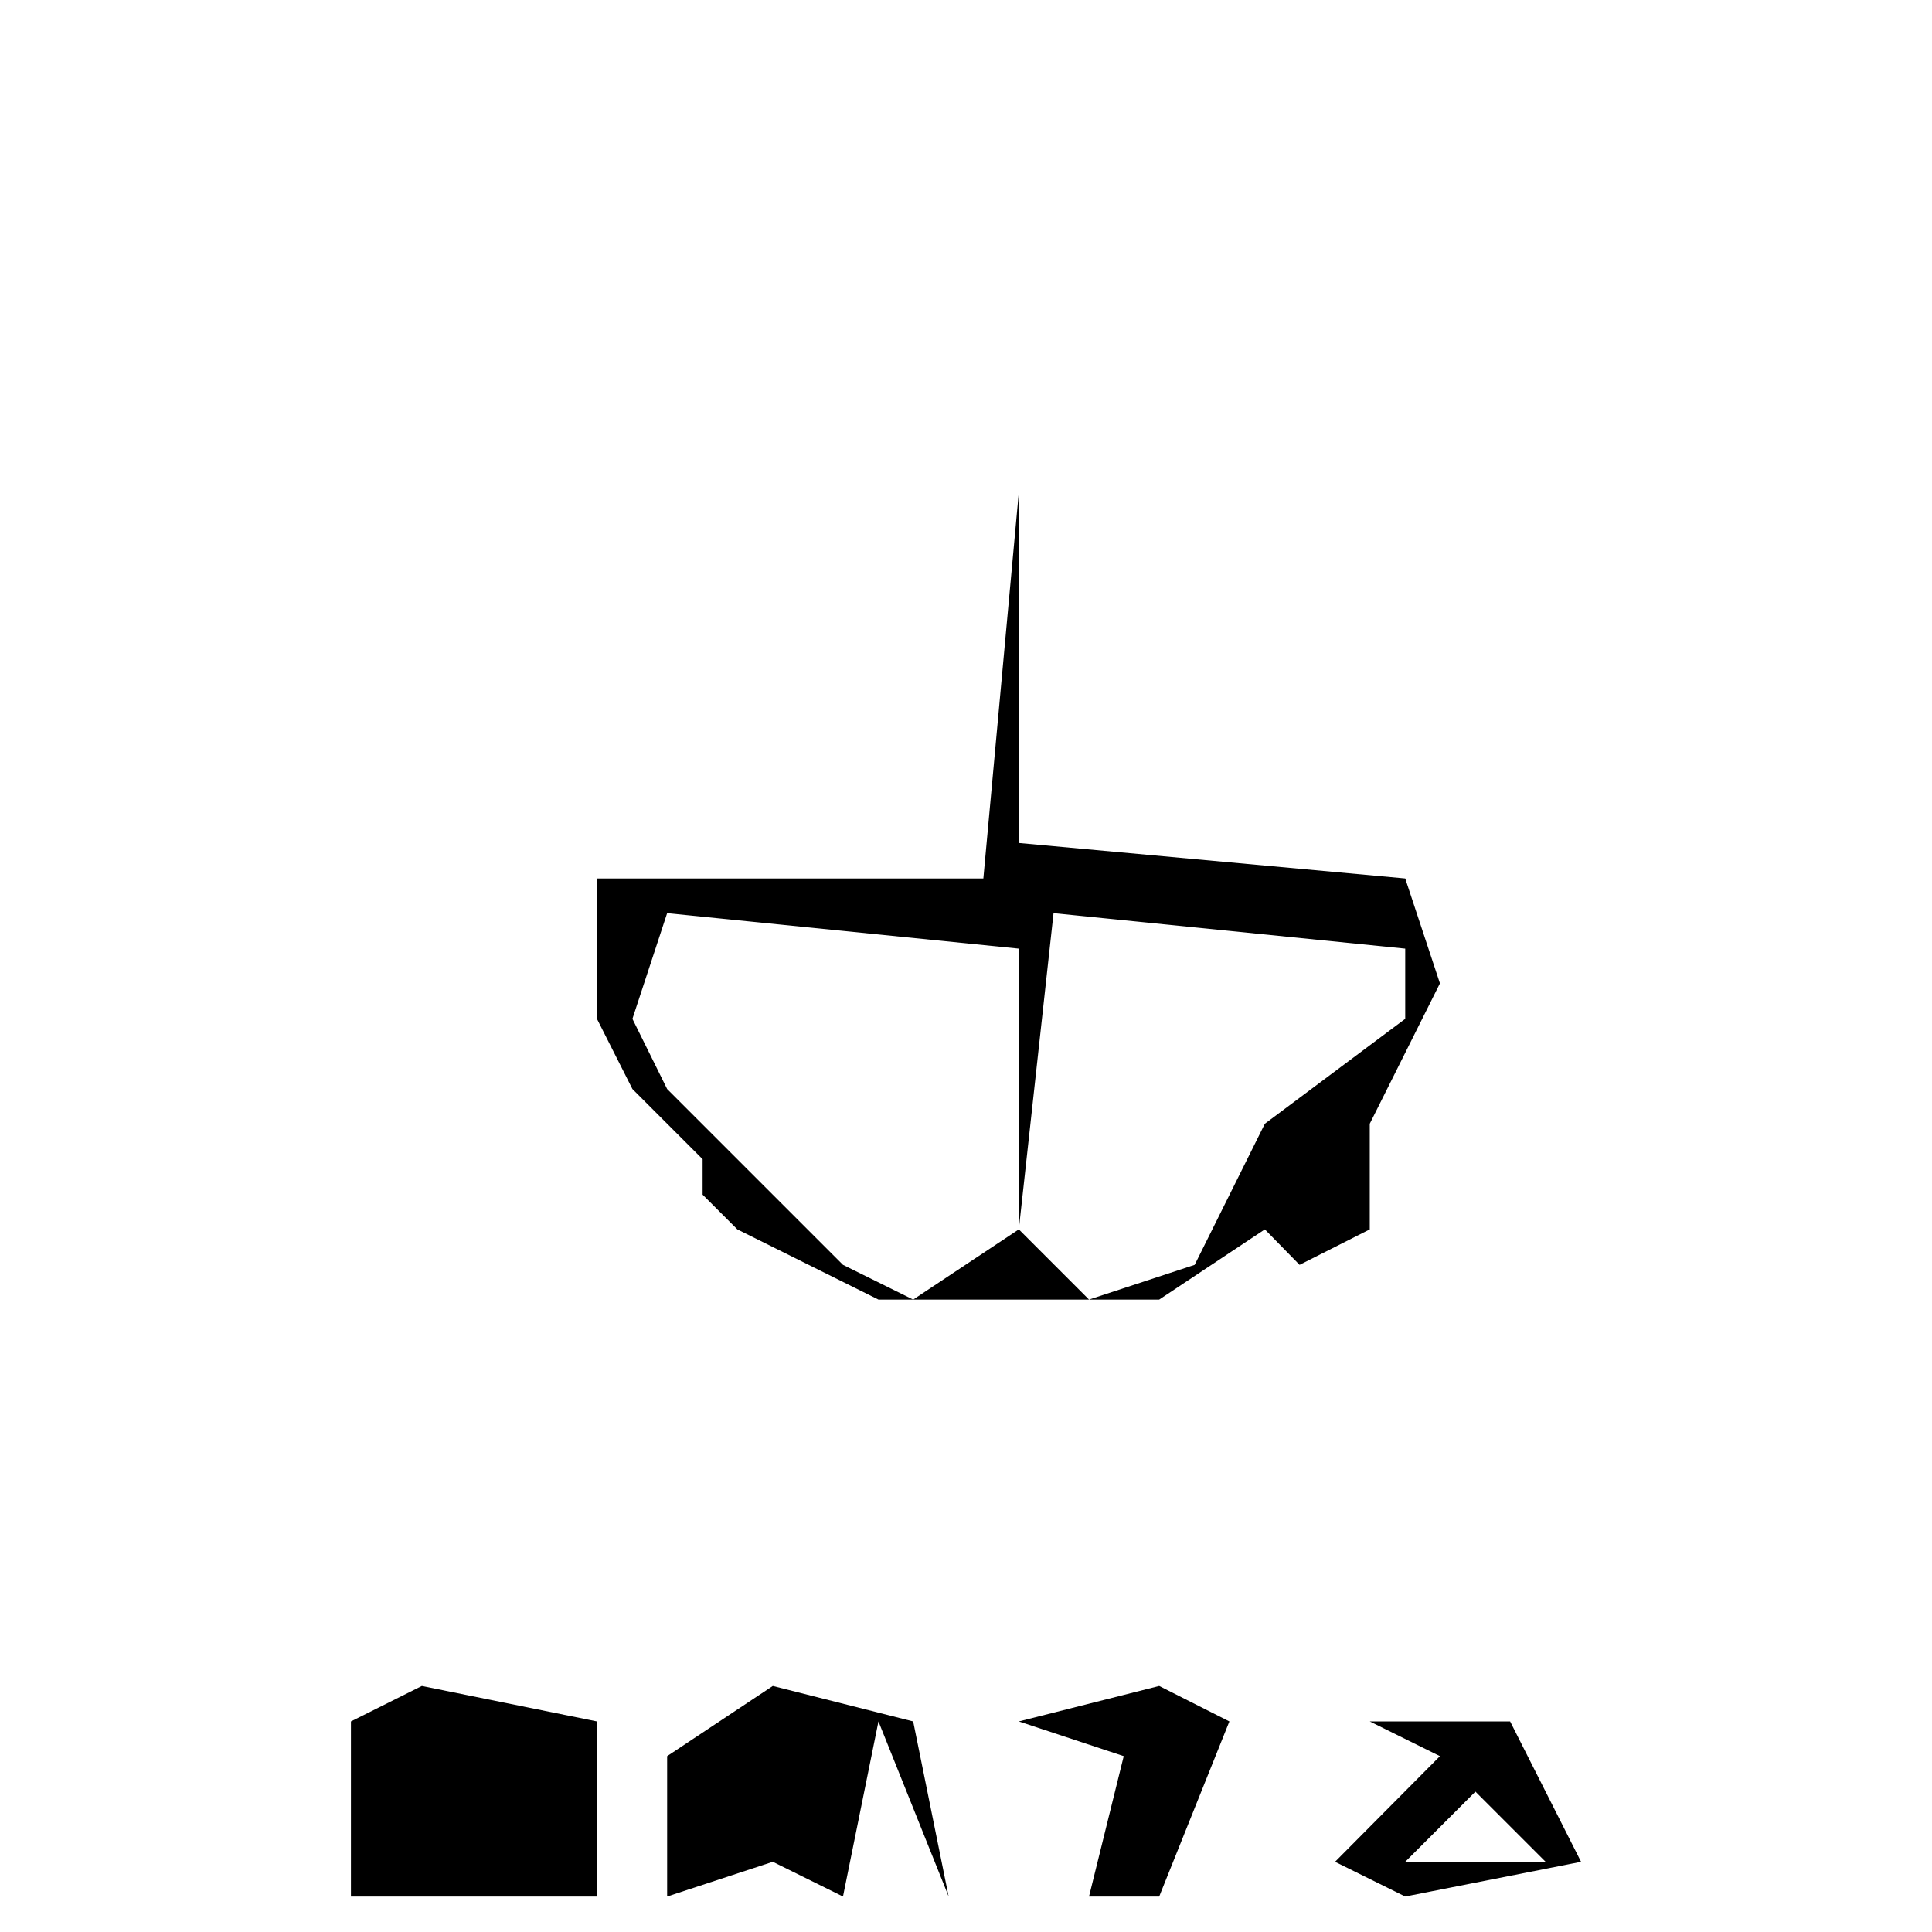
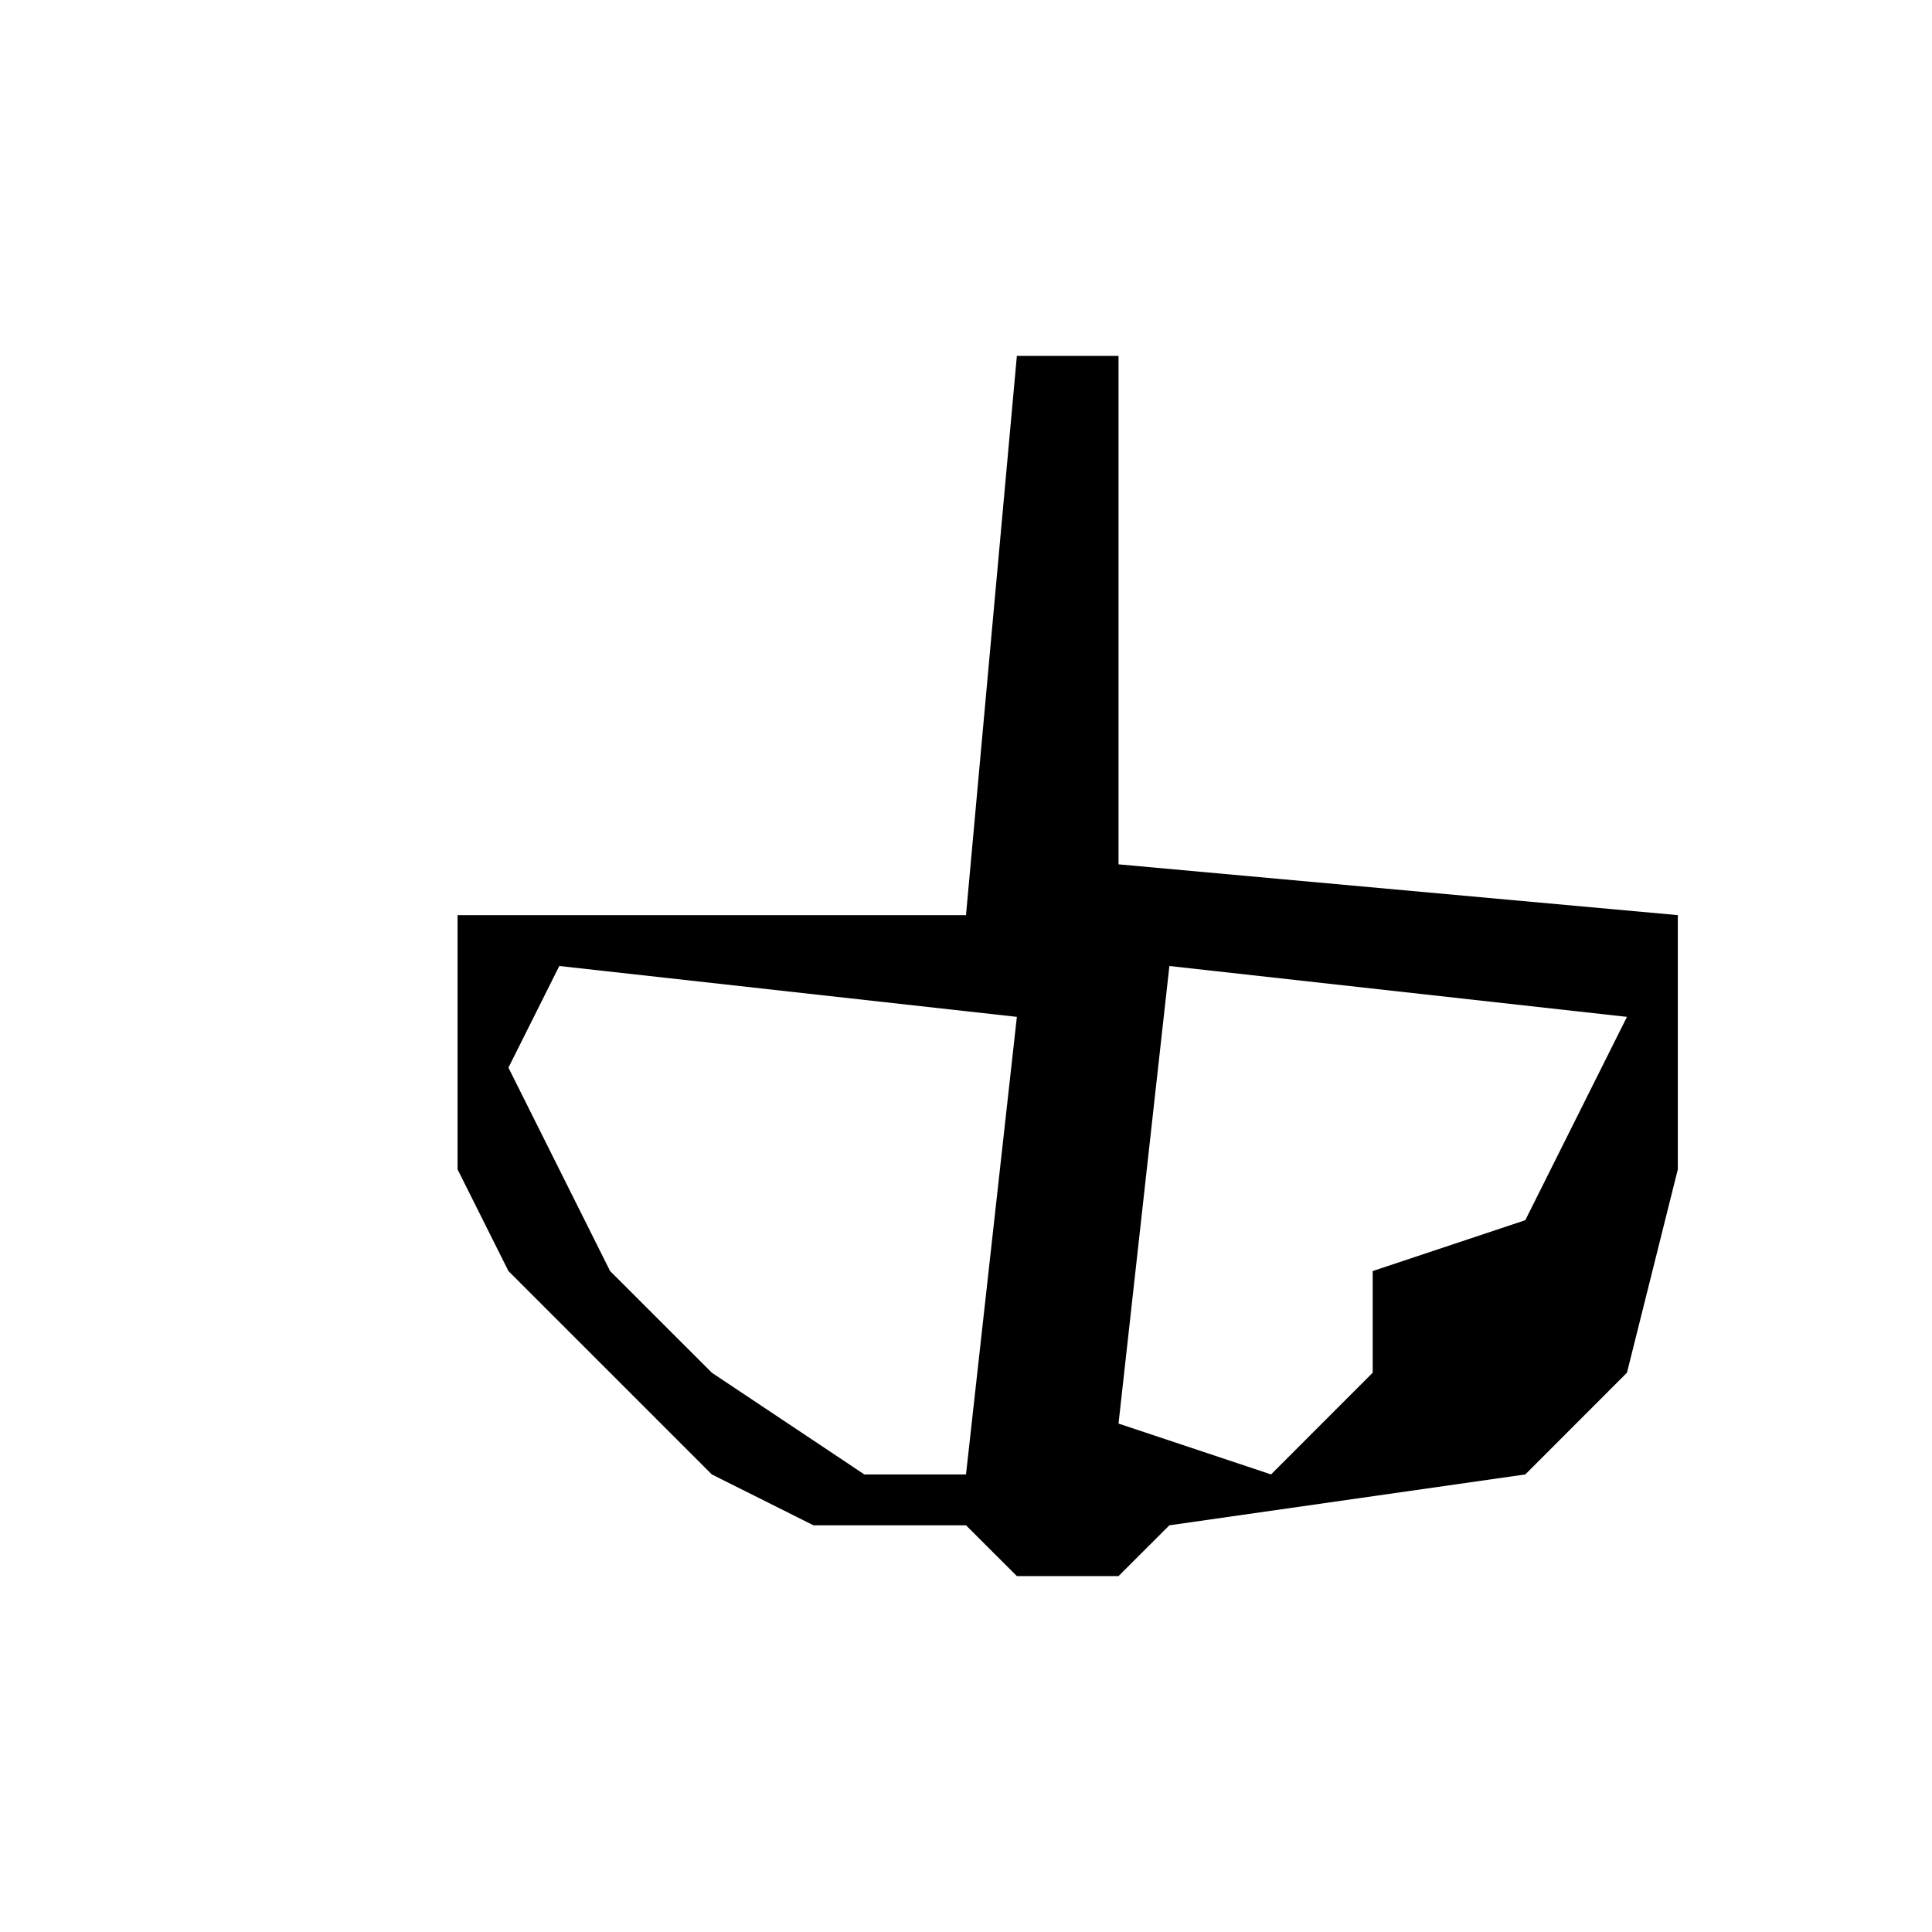
<svg xmlns="http://www.w3.org/2000/svg" viewBox="0 0 256 256" width="256" height="256">
-   <path d="M 181.5,228.1 L 190.8,232.7 L 176.9,246.7 L 186.2,251.3 L 209.5,246.7 L 200.1,228.1 Z M 186.2,246.7 L 195.5,237.4 L 204.8,246.7 Z M 162.9,228.1 L 153.6,223.4 L 135.0,228.1 L 148.9,232.7 L 144.3,251.3 L 153.6,251.3 Z M 88.4,232.7 L 88.4,251.3 L 102.4,246.7 L 111.7,251.3 L 116.4,228.1 L 125.7,251.3 L 121.0,228.1 L 102.4,223.4 Z M 46.5,228.1 L 46.5,251.3 L 79.1,251.3 L 79.1,228.1 L 55.9,223.4 Z M 135.0,65.2 L 130.3,116.4 L 79.1,116.4 L 79.1,135.0 L 83.8,144.3 L 93.1,153.6 L 93.1,158.3 L 97.7,162.9 L 116.4,172.2 L 153.6,172.2 L 167.6,162.9 L 172.2,167.6 L 181.5,162.9 L 181.5,148.9 L 190.8,130.3 L 186.2,116.4 L 135.0,111.7 Z M 186.2,125.7 L 186.2,135.0 L 167.6,148.9 L 158.3,167.6 L 144.3,172.2 L 135.0,162.9 L 139.6,121.0 Z M 88.4,121.0 L 135.0,125.7 L 135.0,162.9 L 121.0,172.2 L 111.7,167.6 L 88.4,144.3 L 83.8,135.0 Z" fill="currentColor" fill-rule="evenodd" />
+   <path d="M 134.74,47.16 L 128.0,121.26 L 60.63,121.26 L 60.63,154.95 L 67.37,168.42 L 94.32,195.37 L 107.79,202.11 L 128.0,202.11 L 134.74,208.84 L 148.21,208.84 L 154.95,202.11 L 202.11,195.37 L 215.58,181.89 L 222.32,154.95 L 222.32,121.26 L 148.21,114.53 L 148.21,47.16 Z M 215.58,134.74 L 202.11,161.68 L 181.89,168.42 L 181.89,181.89 L 168.42,195.37 L 148.21,188.63 L 154.95,128.0 Z M 74.11,128.0 L 134.74,134.74 L 128.0,195.37 L 114.53,195.37 L 94.32,181.89 L 80.84,168.42 L 67.37,141.47 Z" fill="currentColor" fill-rule="evenodd" />
</svg>
